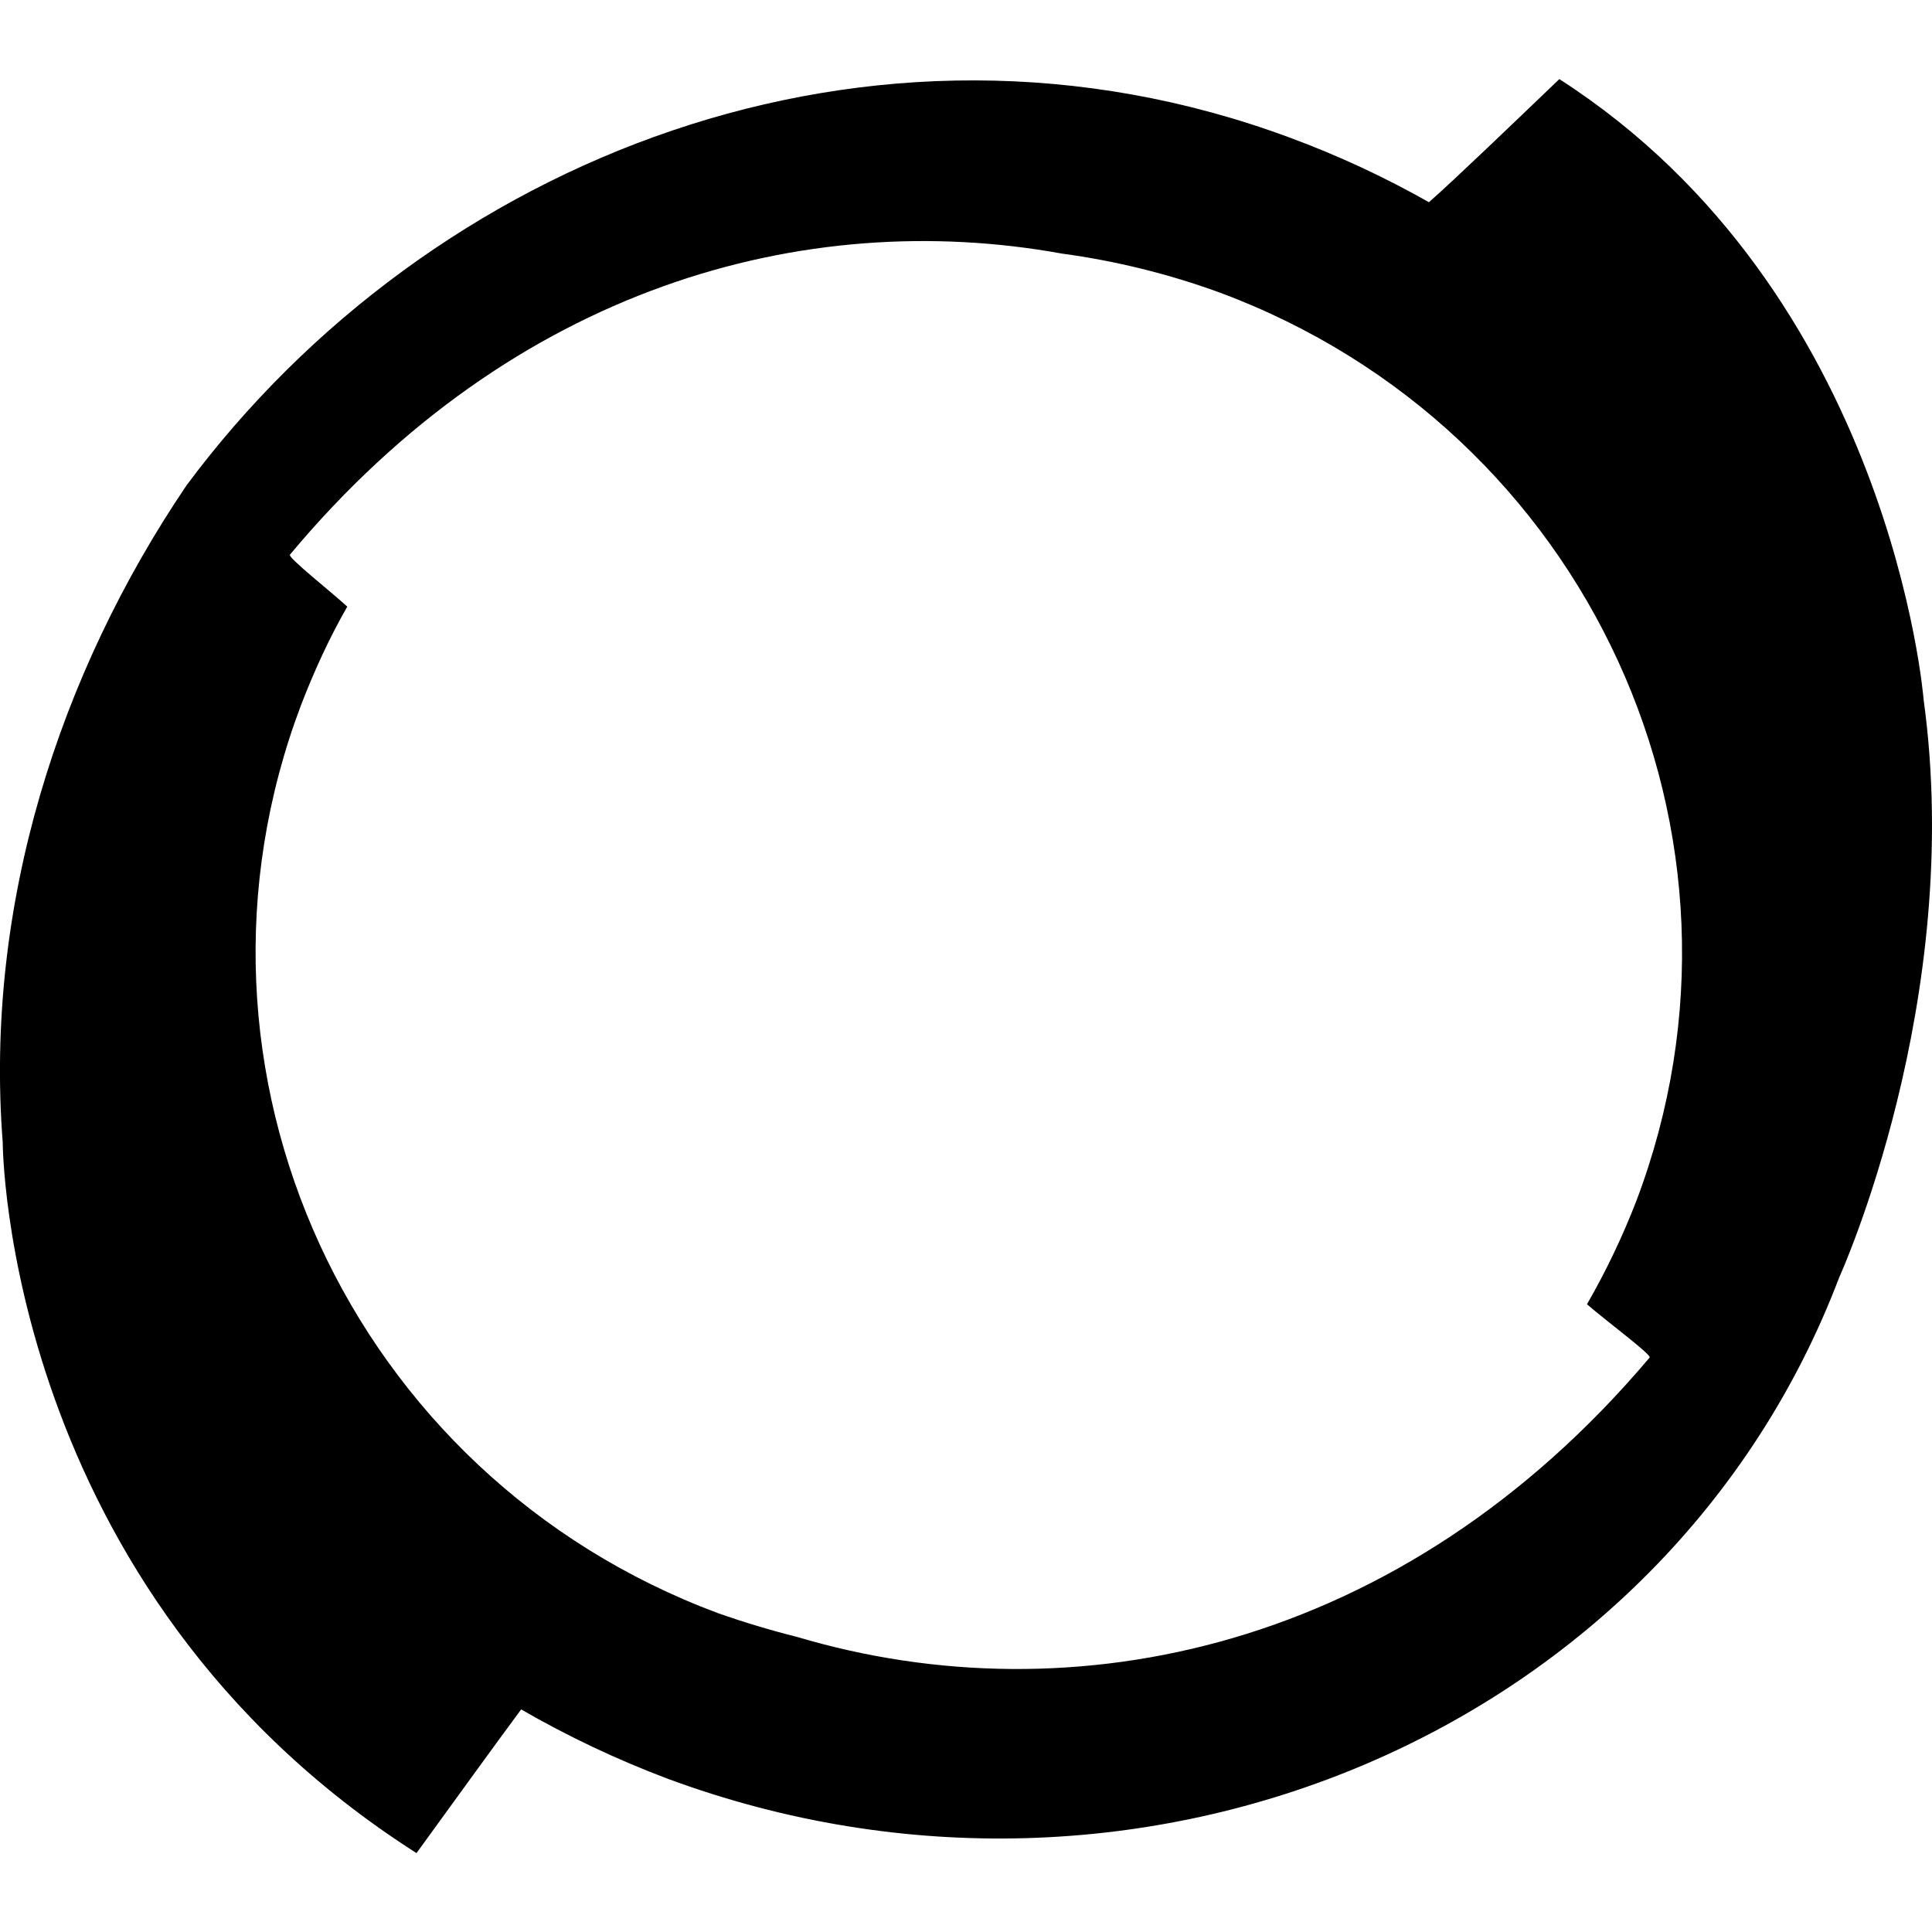
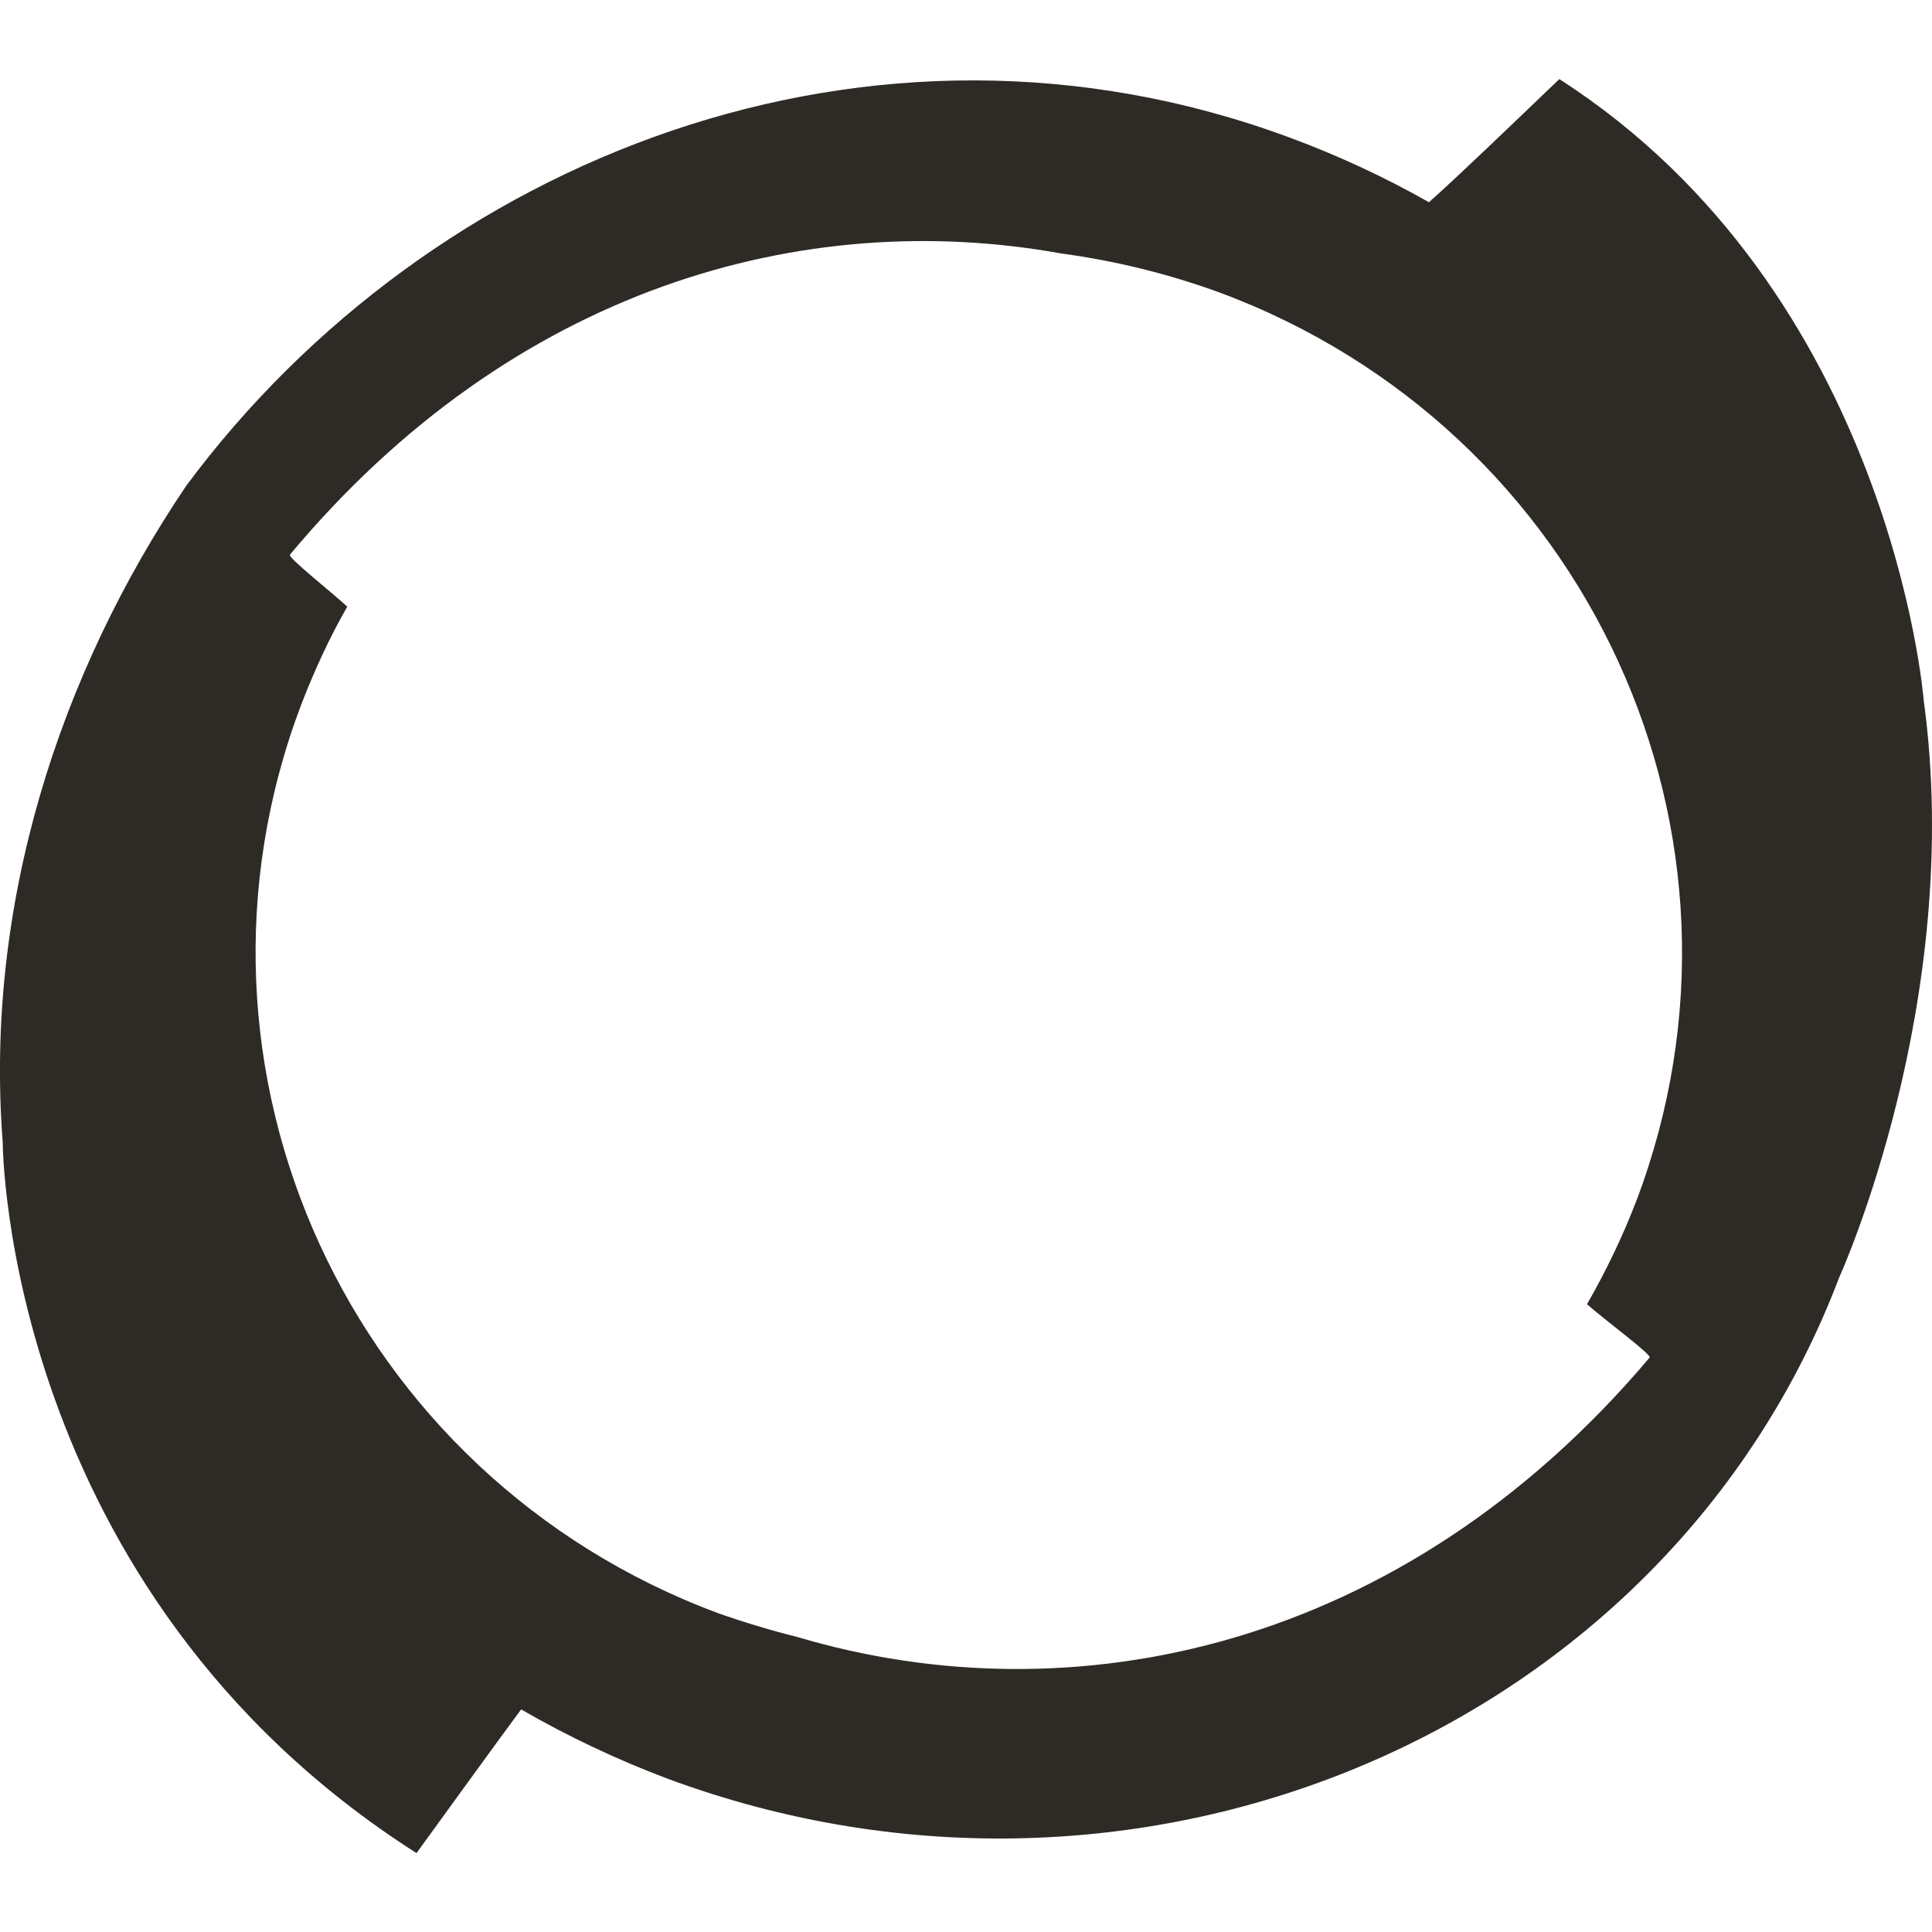
<svg xmlns="http://www.w3.org/2000/svg" viewBox="0 0 128 128">
-   <path d="M19.953 46.691c.875-2.265 1.875-4.445 3.055-6.5-1.137-1.043-3.973-3.27-3.797-3.445 14.793-17.715 34.086-23.039 51.144-19.945a50.09 50.09 0 0 1 10.434 2.574c24.441 9.078 36.79 36 27.625 60.184a49.402 49.402 0 0 1-3.273 6.851c1.355 1.176 4.32 3.36 4.148 3.535-16.41 19.422-38.277 23.918-56.473 18.508a59.794 59.794 0 0 1-5.238-1.574C23.184 97.8 10.79 70.875 19.953 46.69Zm83.36-41.453c-3.098 2.965-6.813 6.543-8.641 8.16a62.95 62.95 0 0 0-9.211-4.277c-27.758-10.3-56.996 1.356-73.106 23.04C3.937 44.608-1.039 59.925.18 75.68c0 0 .05 29.632 27.414 47.093 2.226-3.062 5.058-6.988 6.933-9.52a65.955 65.955 0 0 0 9.692 4.587c31.426 11.648 66.25-3.23 77.636-33.215 0 0 8.336-18.285 5.59-38.273 0 0-2.136-26.97-24.132-41.11Zm0 0" />
+   <path fill="#2E2B26" d="M19.953 46.691c.875-2.265 1.875-4.445 3.055-6.5-1.137-1.043-3.973-3.27-3.797-3.445 14.793-17.715 34.086-23.039 51.144-19.945a50.09 50.09 0 0 1 10.434 2.574c24.441 9.078 36.79 36 27.625 60.184a49.402 49.402 0 0 1-3.273 6.851c1.355 1.176 4.32 3.36 4.148 3.535-16.41 19.422-38.277 23.918-56.473 18.508a59.794 59.794 0 0 1-5.238-1.574C23.184 97.8 10.79 70.875 19.953 46.69Zm83.36-41.453c-3.098 2.965-6.813 6.543-8.641 8.16a62.95 62.95 0 0 0-9.211-4.277c-27.758-10.3-56.996 1.356-73.106 23.04C3.937 44.608-1.039 59.925.18 75.68c0 0 .05 29.632 27.414 47.093 2.226-3.062 5.058-6.988 6.933-9.52a65.955 65.955 0 0 0 9.692 4.587c31.426 11.648 66.25-3.23 77.636-33.215 0 0 8.336-18.285 5.59-38.273 0 0-2.136-26.97-24.132-41.11Zm0 0" />
</svg>
